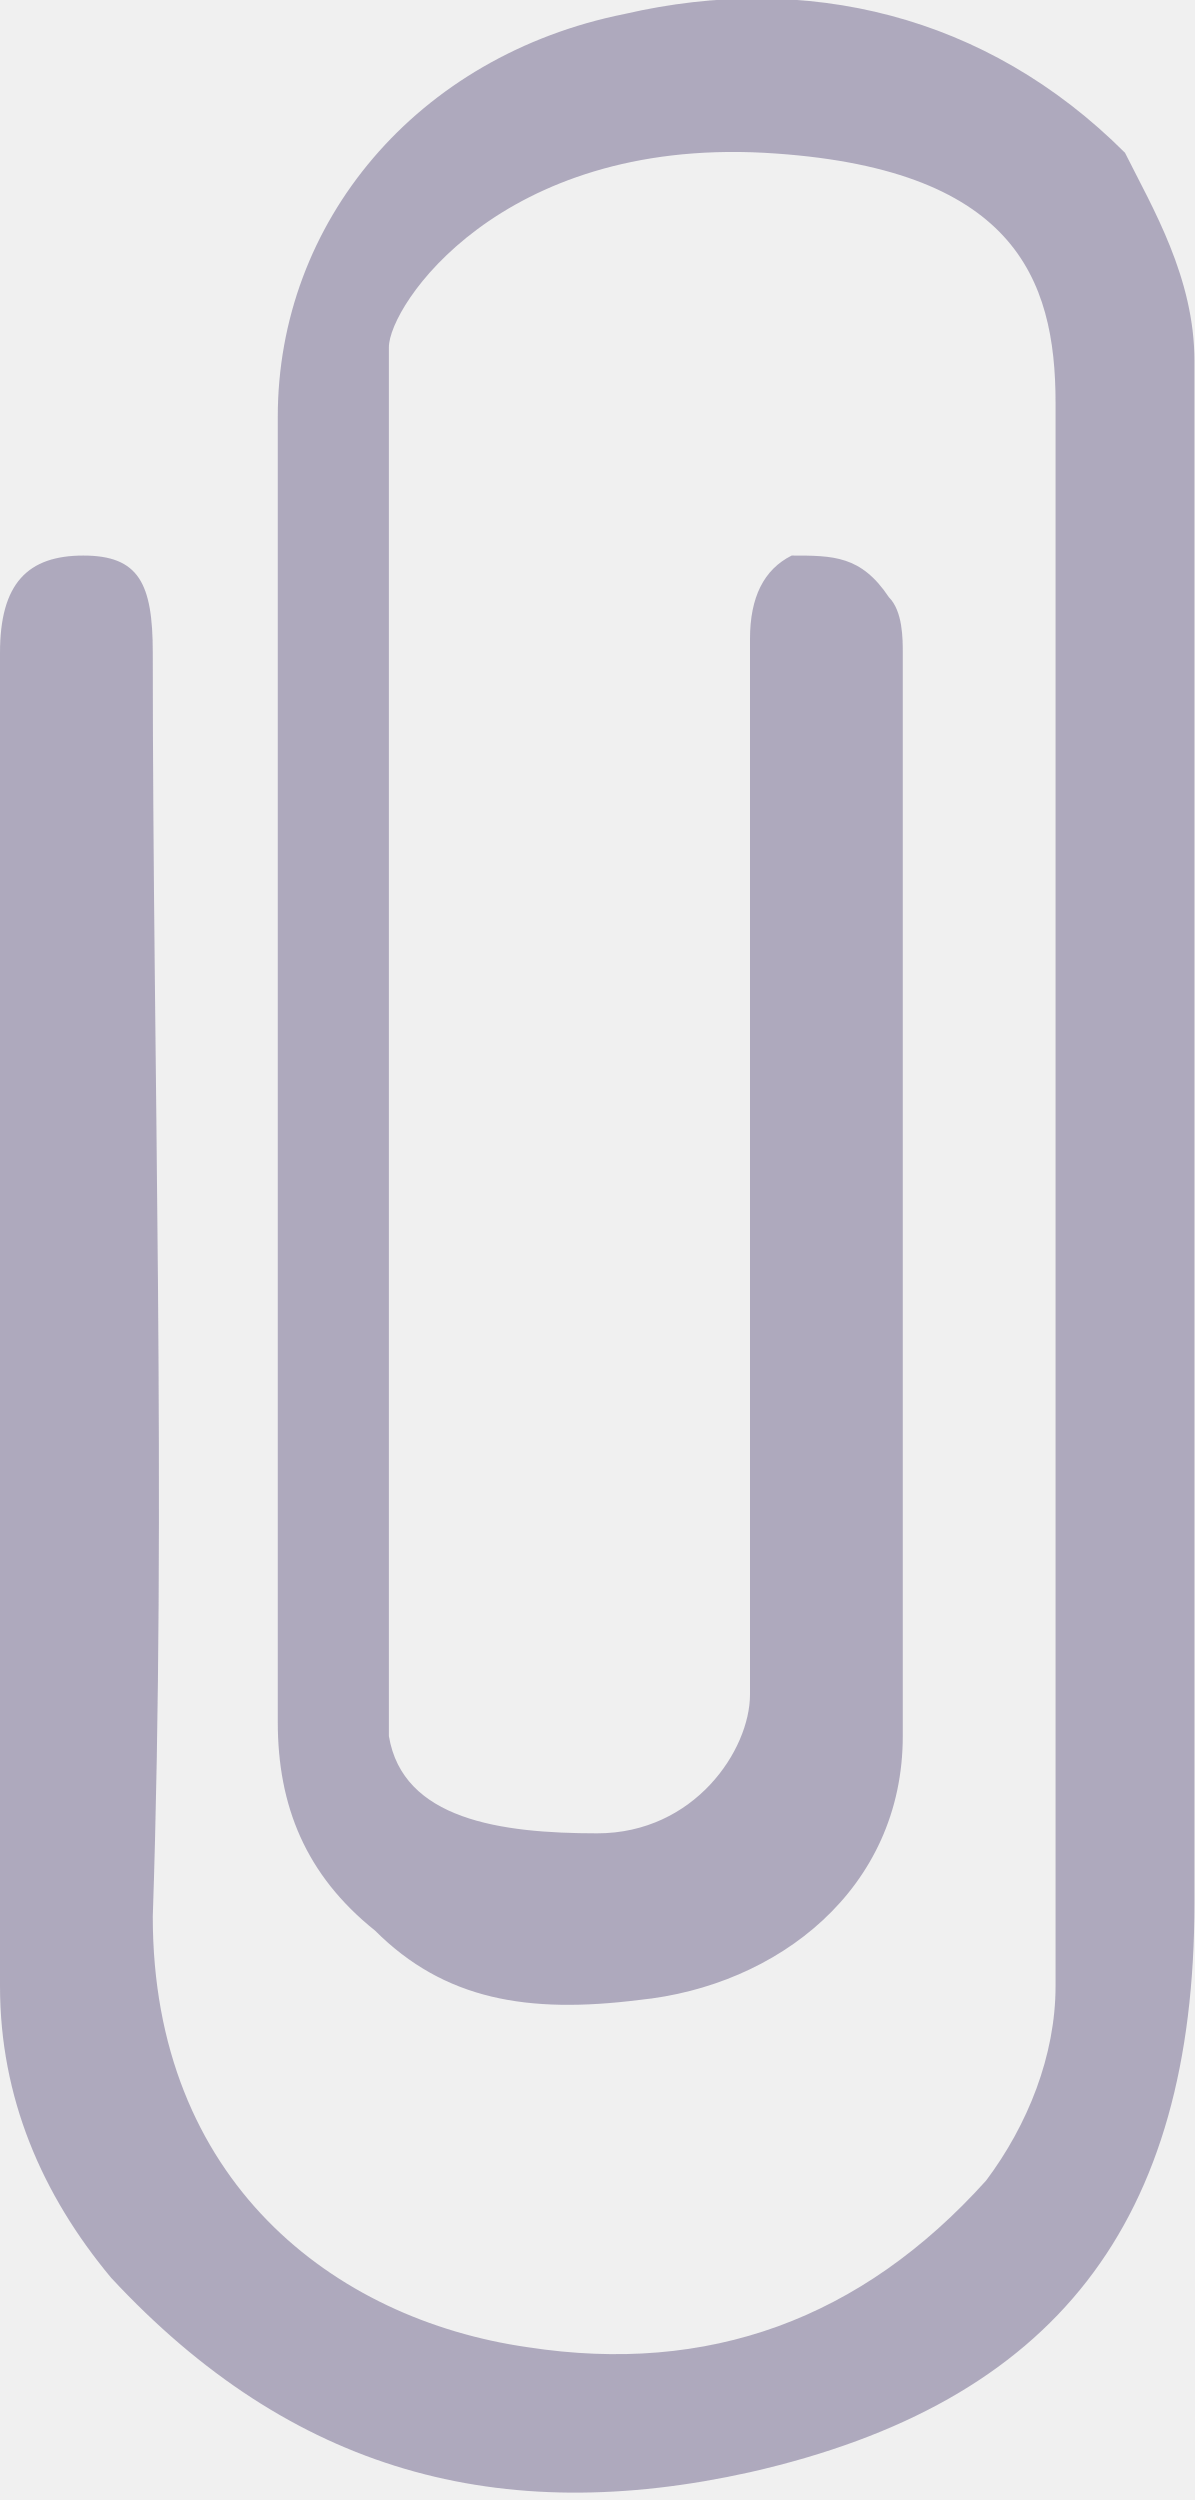
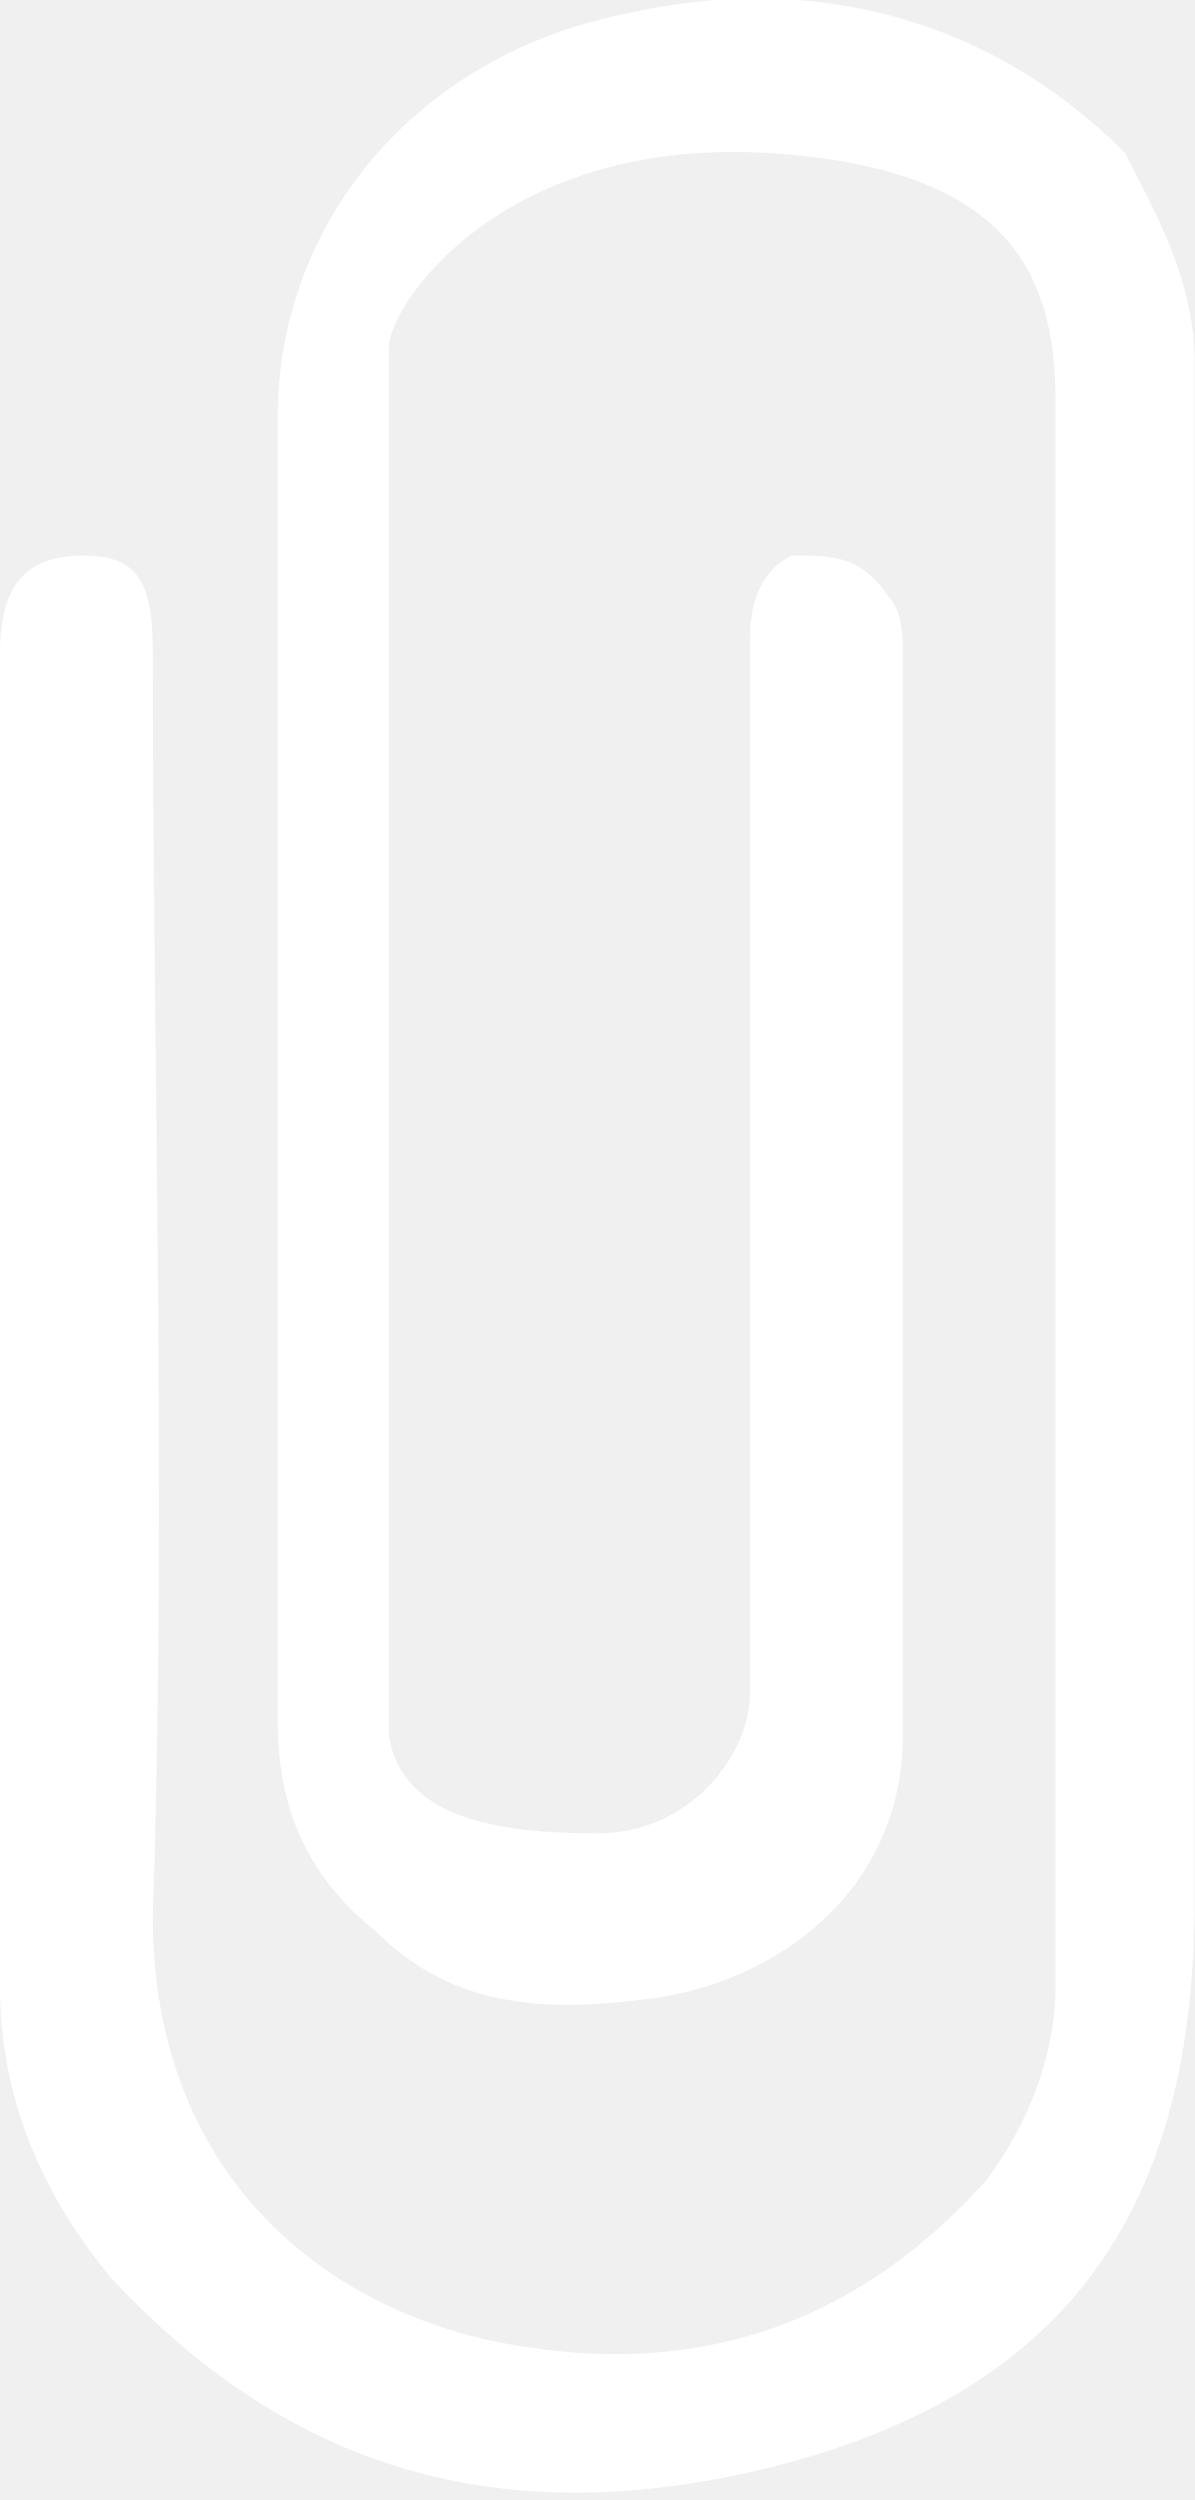
<svg xmlns="http://www.w3.org/2000/svg" version="1.1" id="Clip" x="0px" y="0px" viewBox="0 0 8.6 18" style="enable-background:new 0 0 8.6 18;" xml:space="preserve">
  <style type="text/css">
- 	.st0{opacity:0.6;fill:#827A9B;}
+ 	.st0{fill: white;}
</style>
  <path class="st0" d="M4.3,13.2c0.7,0,1.1-0.6,1.1-1c0-2.5,0-5.1,0-7.6c0-0.3,0.1-0.5,0.3-0.6C6,4,6.2,4,6.4,4.3  c0.1,0.1,0.1,0.3,0.1,0.4c0,2.6,0,5.2,0,7.8c0,1.1-0.9,1.8-1.9,1.9c-0.8,0.1-1.4,0-1.9-0.5c-0.5-0.4-0.7-0.9-0.7-1.5  c0-3.1,0-6.2,0-9.4c0-1.4,1-2.6,2.5-2.9c1.3-0.3,2.6,0,3.6,1C8.3,1.5,8.6,2,8.6,2.6c0,0.2,0,0.4,0,0.6c0,3.5,0,7,0,10.5  c0,2.3-1,3.6-3.2,4.1c-1.8,0.4-3.3,0-4.6-1.4C0.3,15.8,0,15.1,0,14.3c0-3.2,0-6.4,0-9.6C0,4.2,0.2,4,0.6,4c0.4,0,0.5,0.2,0.5,0.7  c0,3,0.1,6.1,0,9.1c0,1.9,1.3,2.9,2.7,3.1c1.3,0.2,2.4-0.2,3.3-1.2c0.3-0.4,0.5-0.9,0.5-1.4c0-3.8,0-7.6,0-11.4  c0-0.9-0.3-1.7-2.1-1.8C3.6,1,2.8,2.2,2.8,2.5c0,0.4,0,9.8,0,10C2.9,13.1,3.6,13.2,4.3,13.2z" />
</svg>
